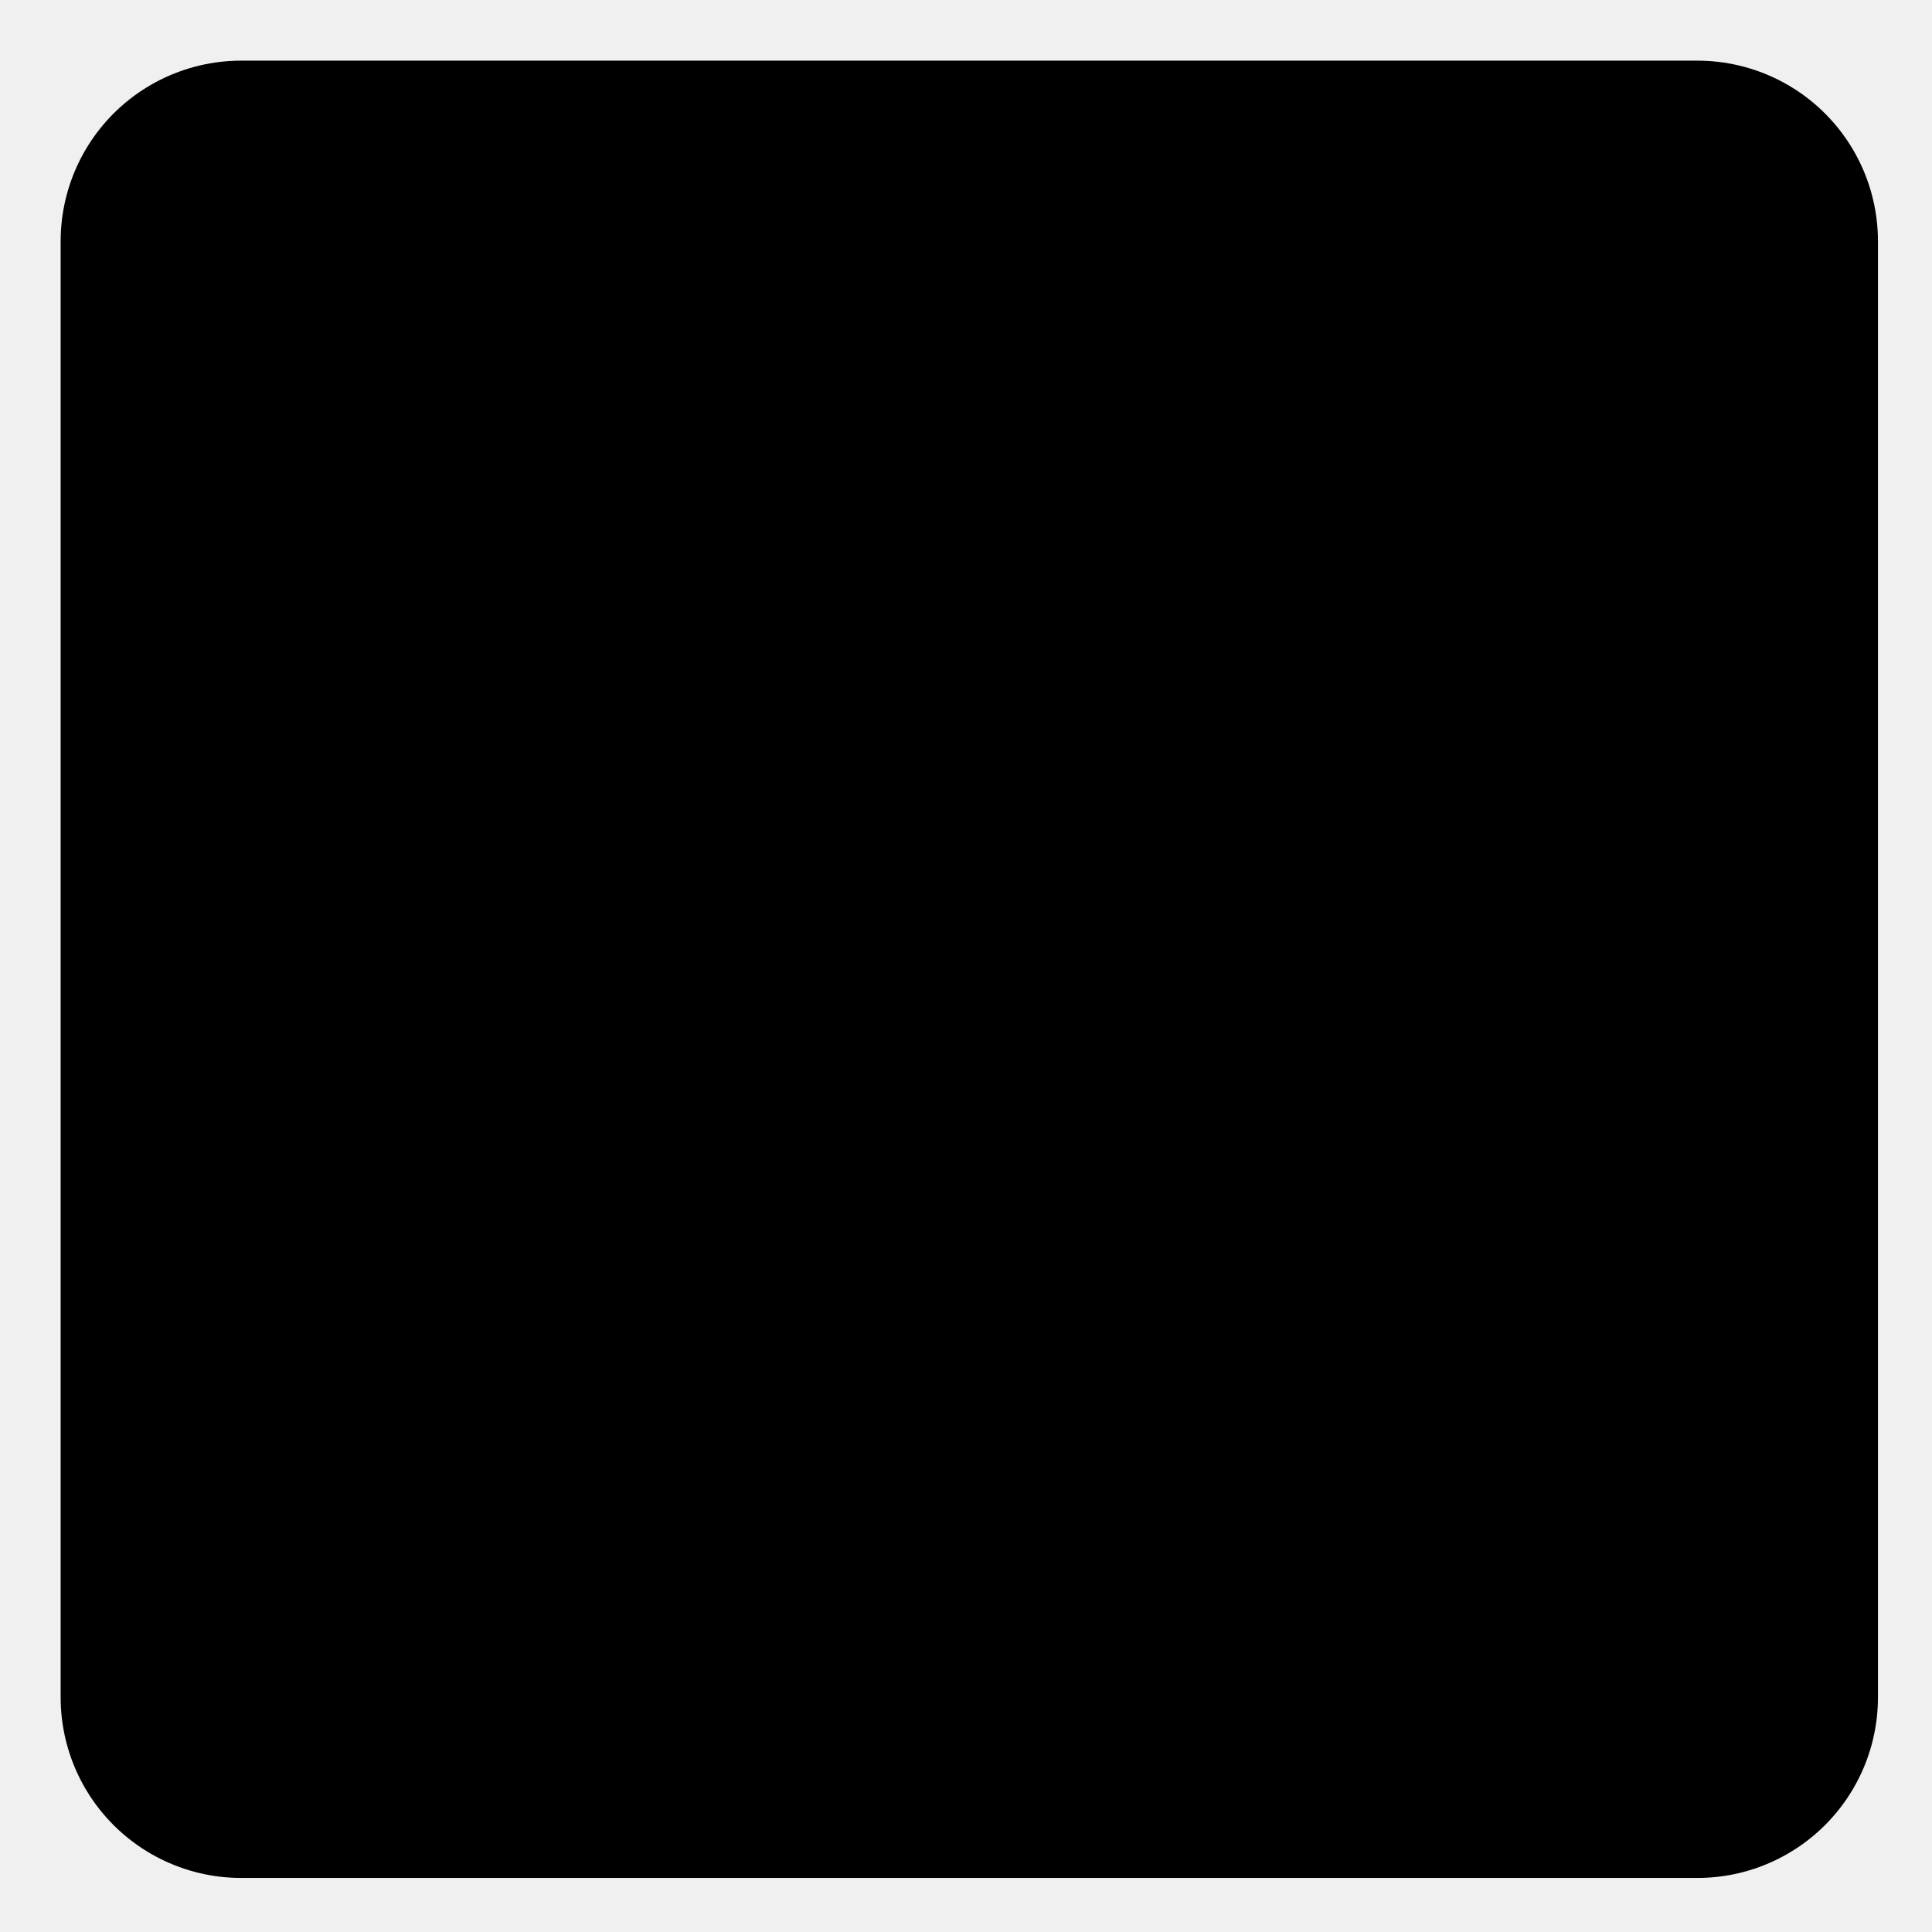
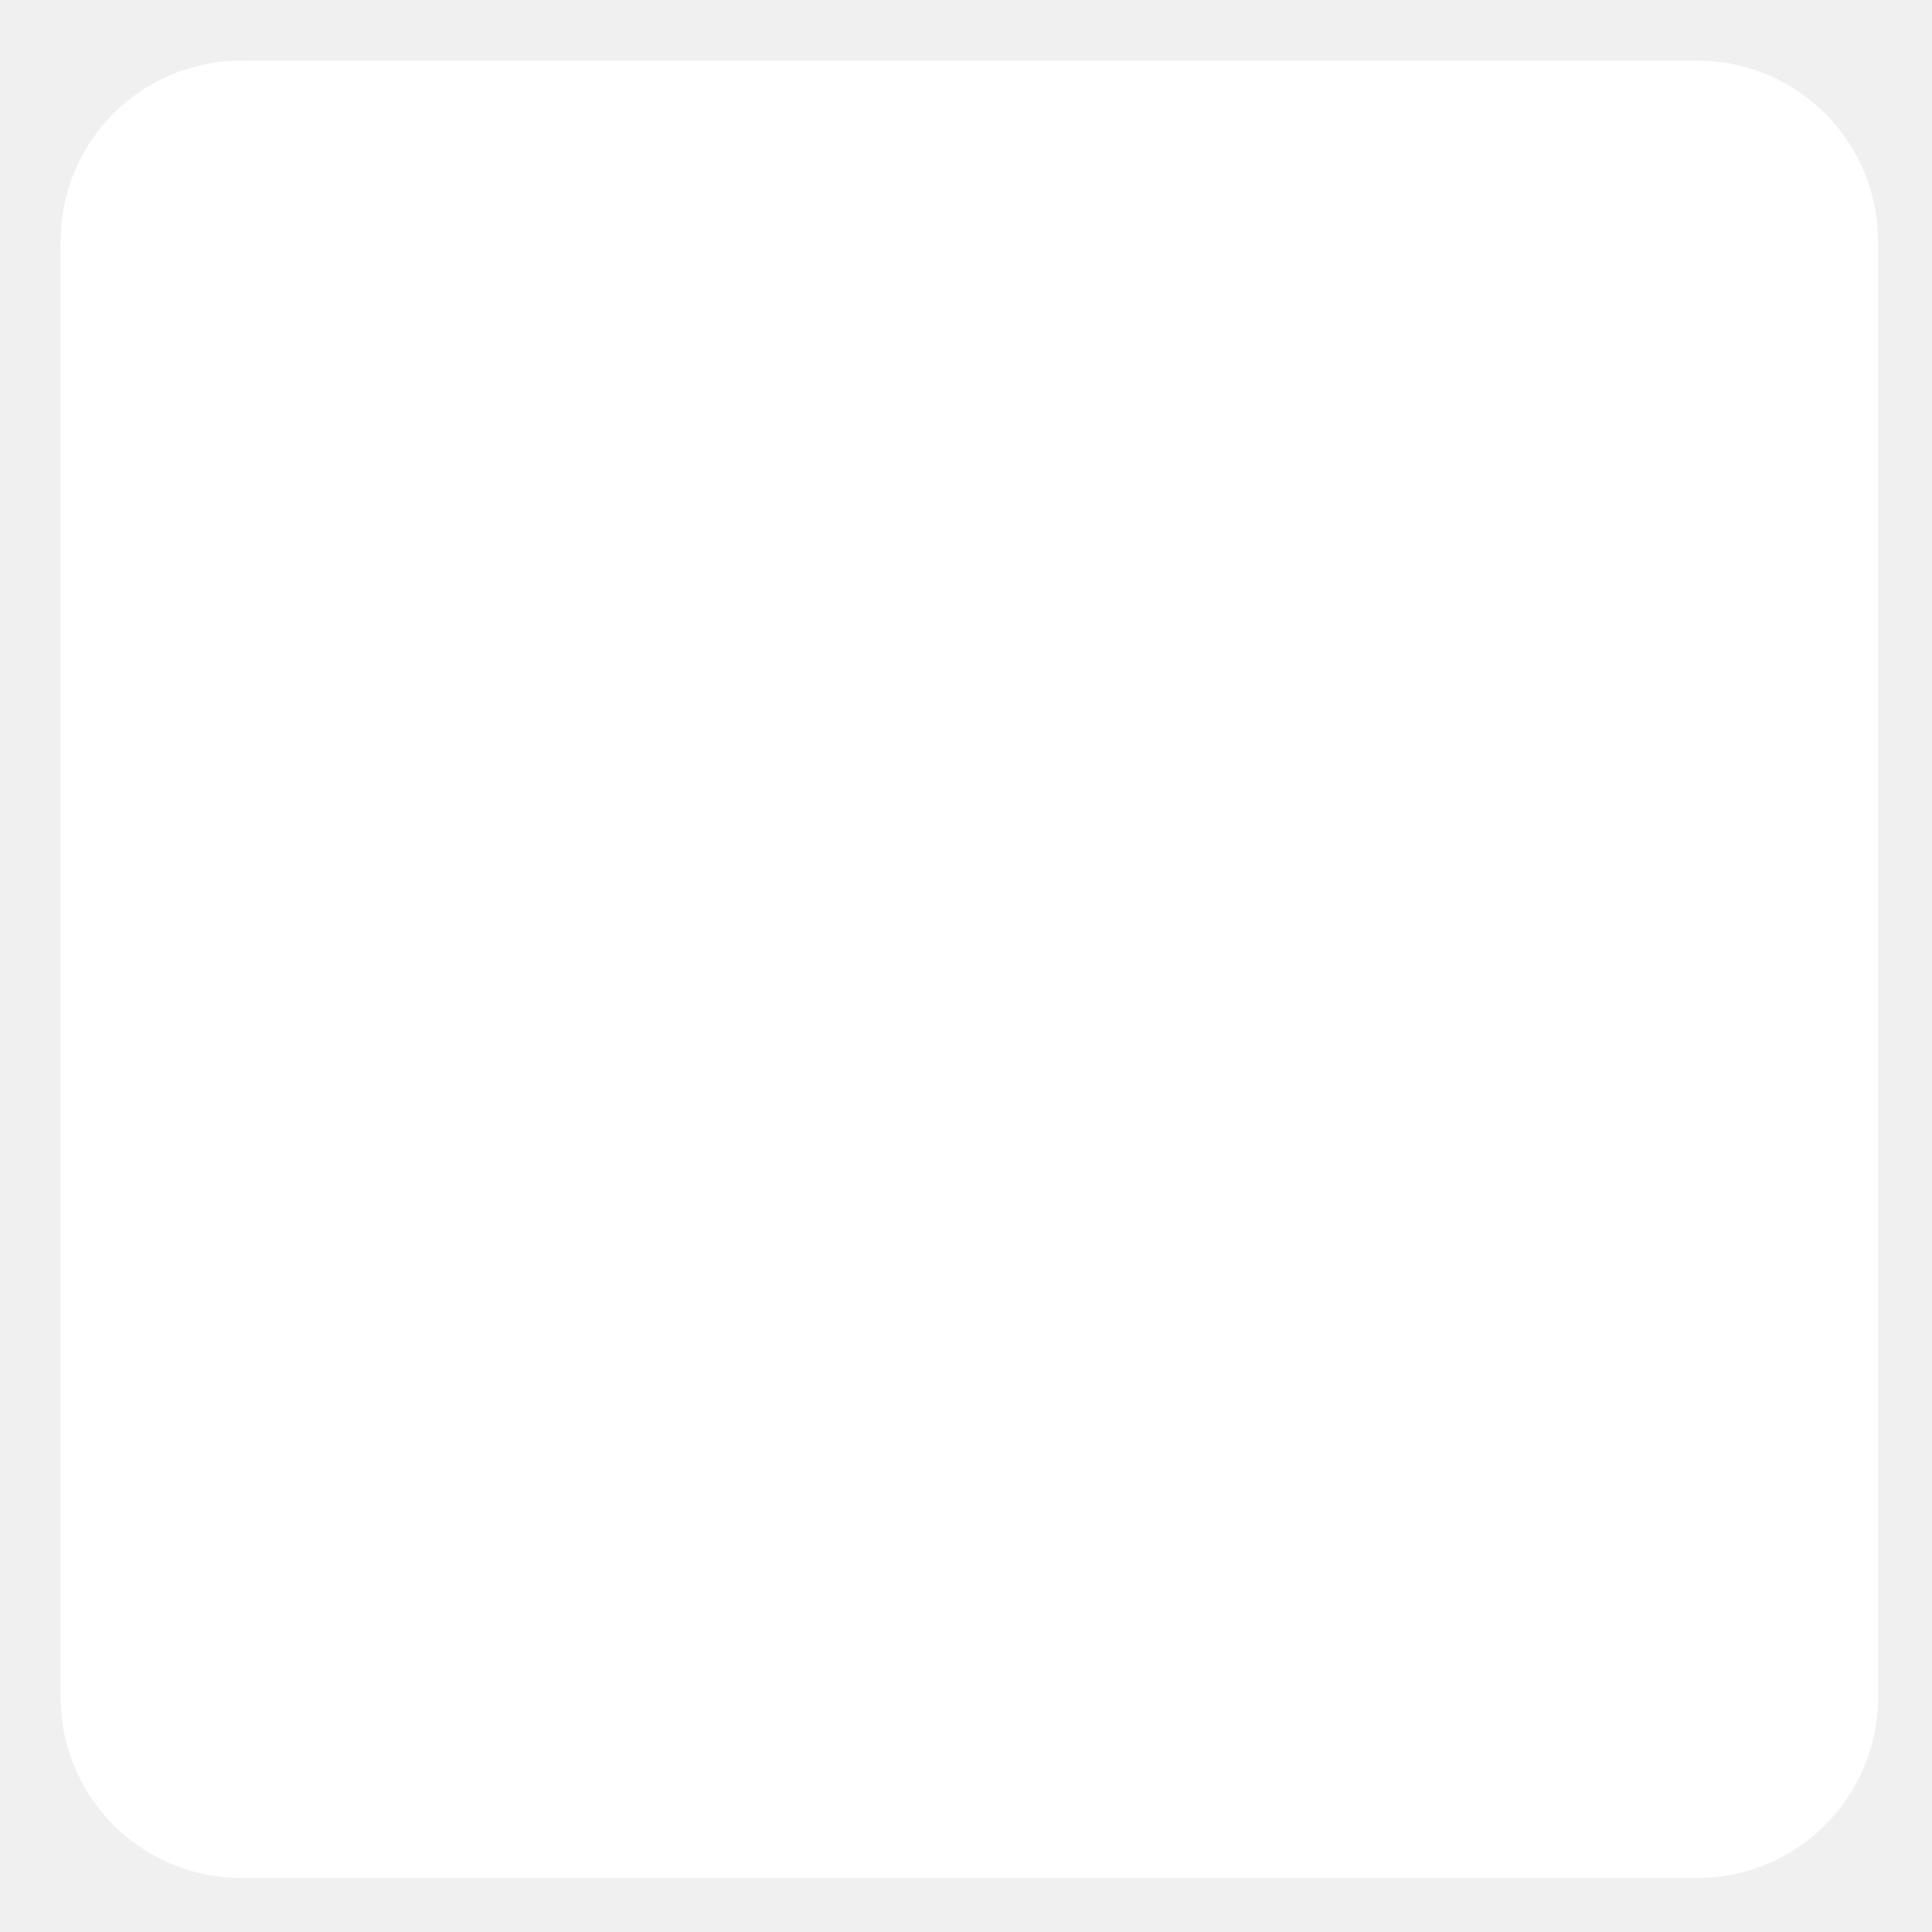
- <svg xmlns="http://www.w3.org/2000/svg" width="32px" height="32px" viewBox="0 0 32 32" version="1.1">
+ <svg xmlns="http://www.w3.org/2000/svg" width="32px" height="32px" viewBox="0 0 32 32" version="1.1" id="svg1">
+   <defs id="defs1" />
  <g id="surface1">
-     <path style="fill-rule:nonzero;fill:rgb(0%,0%,0%);fill-opacity:1;stroke-width:5.962;stroke-linecap:butt;stroke-linejoin:round;stroke:rgb(0%,0%,0%);stroke-opacity:1;stroke-miterlimit:4;" d="M 3.982 3.982 L 28.018 3.982 L 28.018 28.018 L 3.982 28.018 Z M 3.982 3.982 " transform="matrix(1.003414,0,0,1.003414,0,0)" />
+     <path style="fill-rule:nonzero;fill:#ffffff;fill-opacity:1;stroke-width:5.963;stroke-linecap:butt;stroke-linejoin:round;stroke:#ffffff;stroke-opacity:1;stroke-miterlimit:4;stroke-dasharray:none" d="M 3.982 3.982 L 28.018 3.982 L 28.018 28.018 L 3.982 28.018 Z M 3.982 3.982 " transform="matrix(1.003414,0,0,1.003414,0,0)" id="path1" />
  </g>
</svg>
